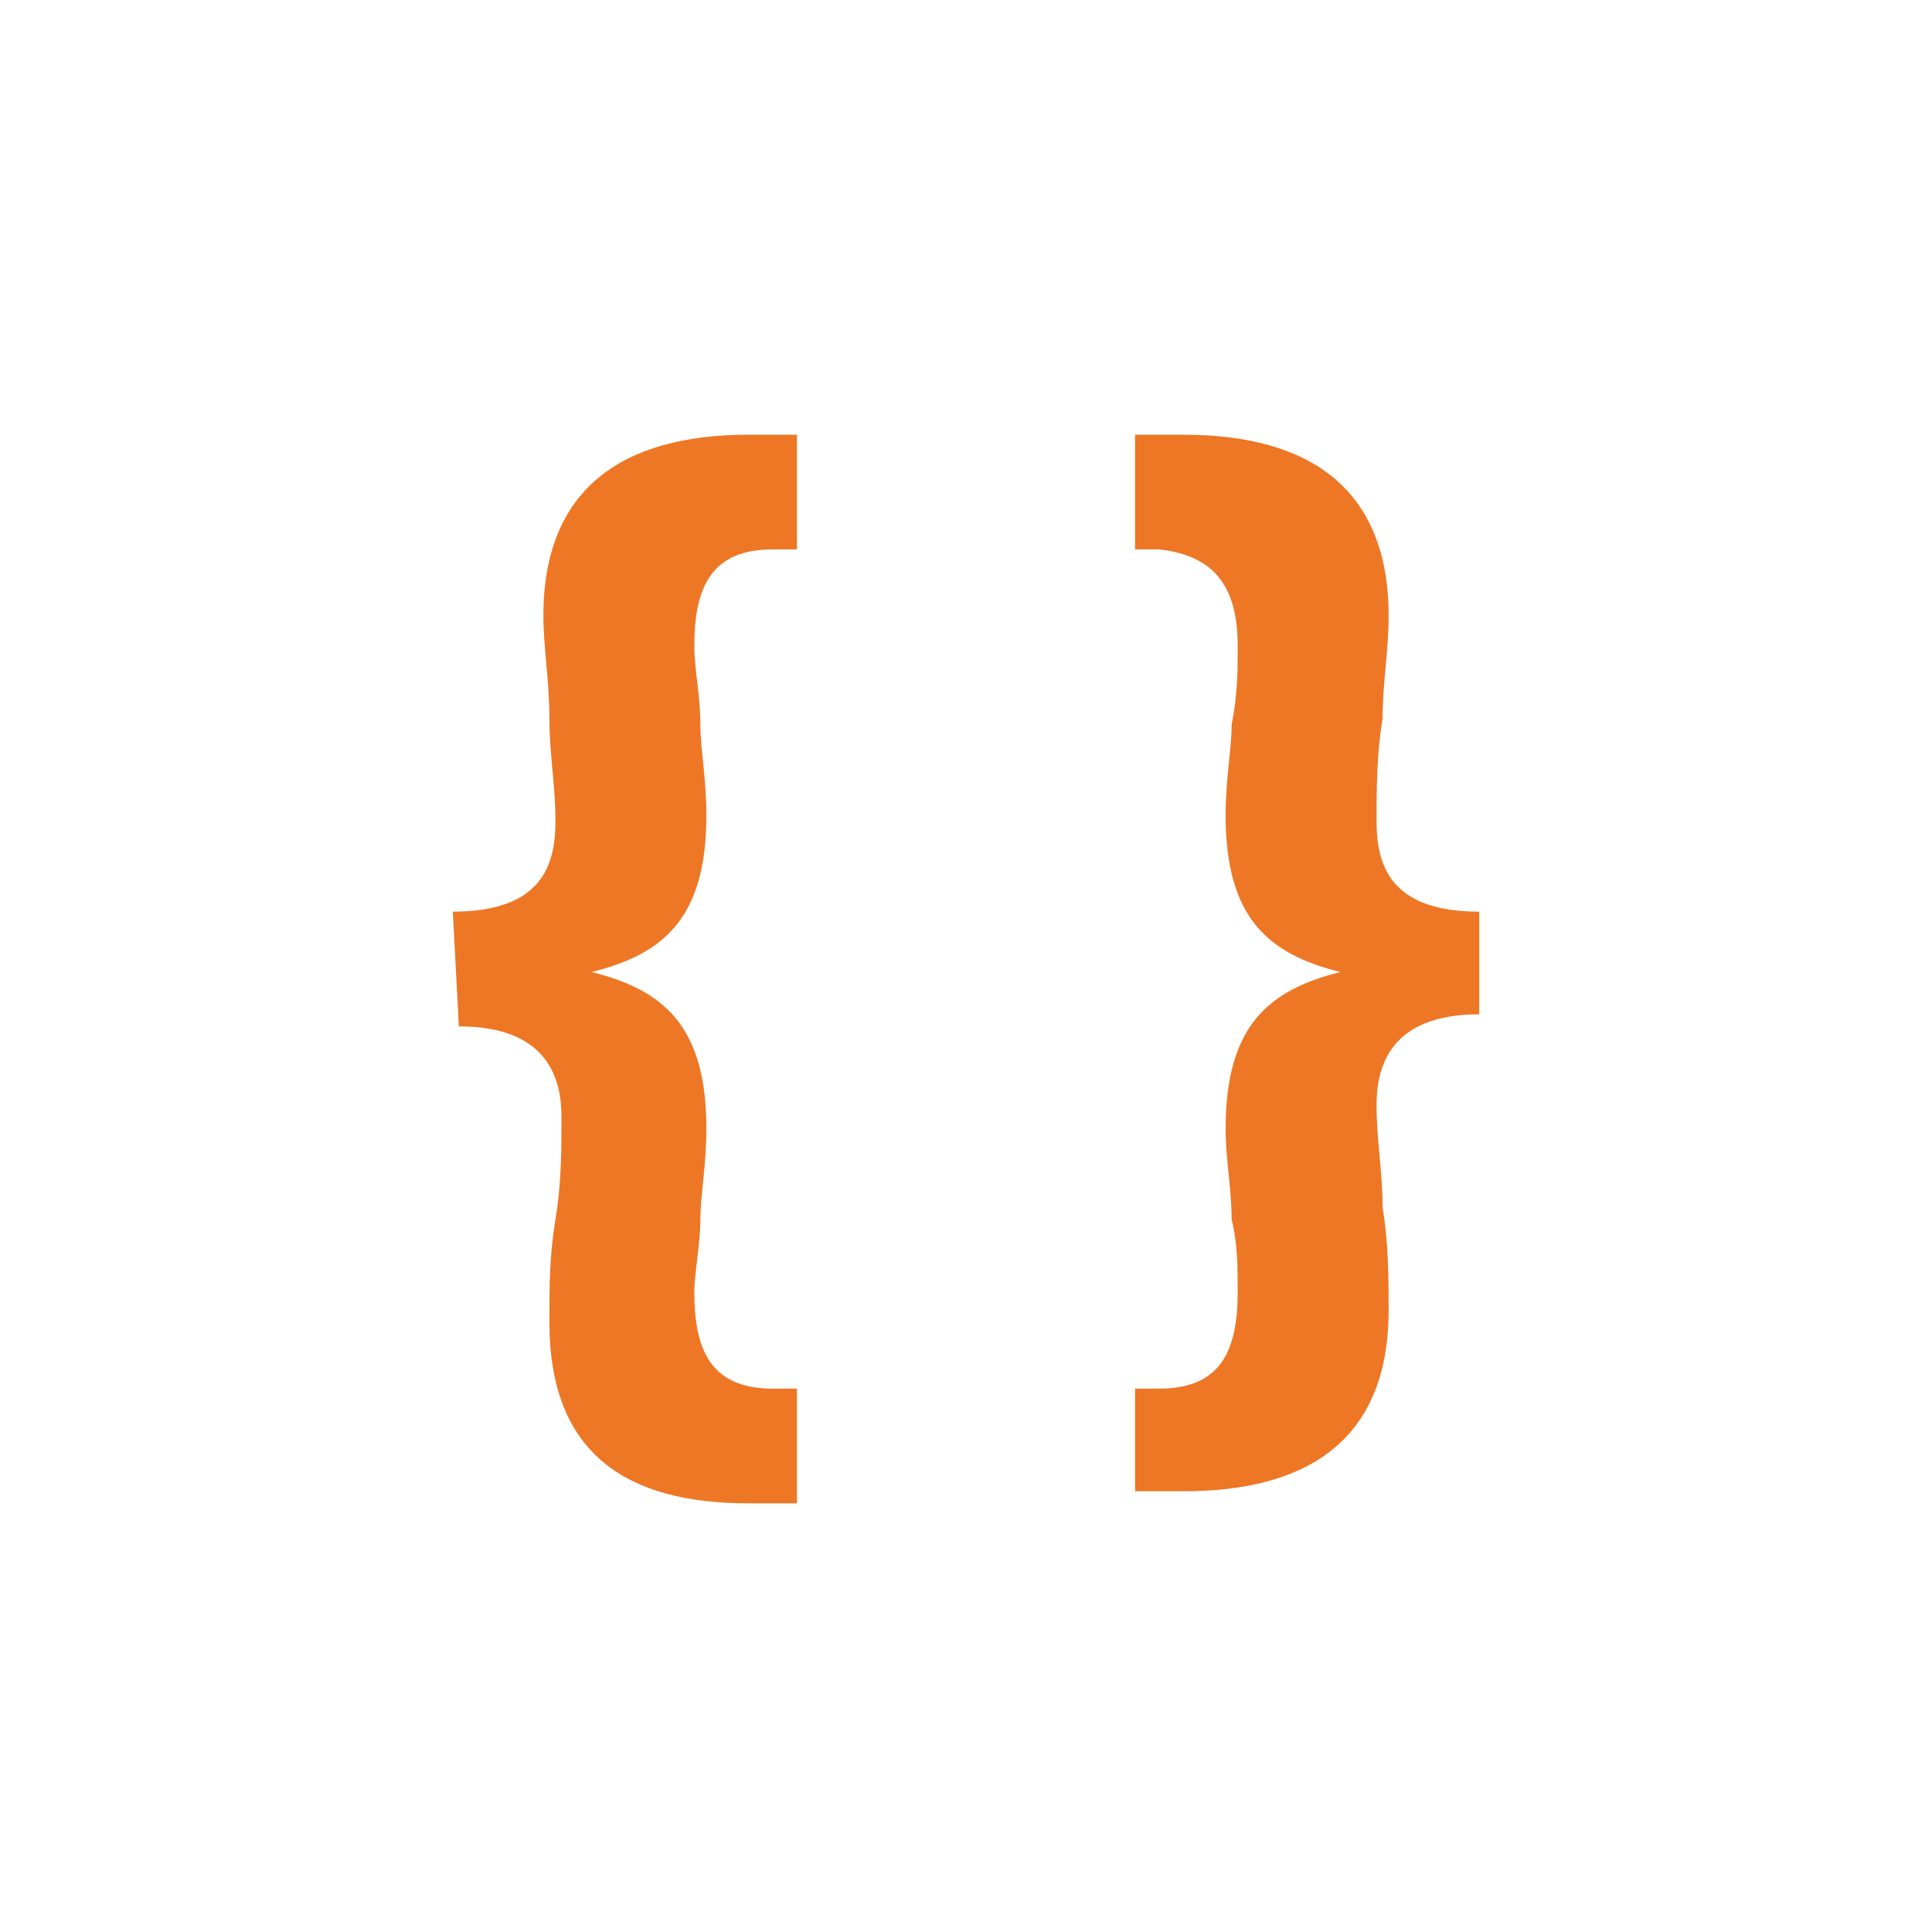
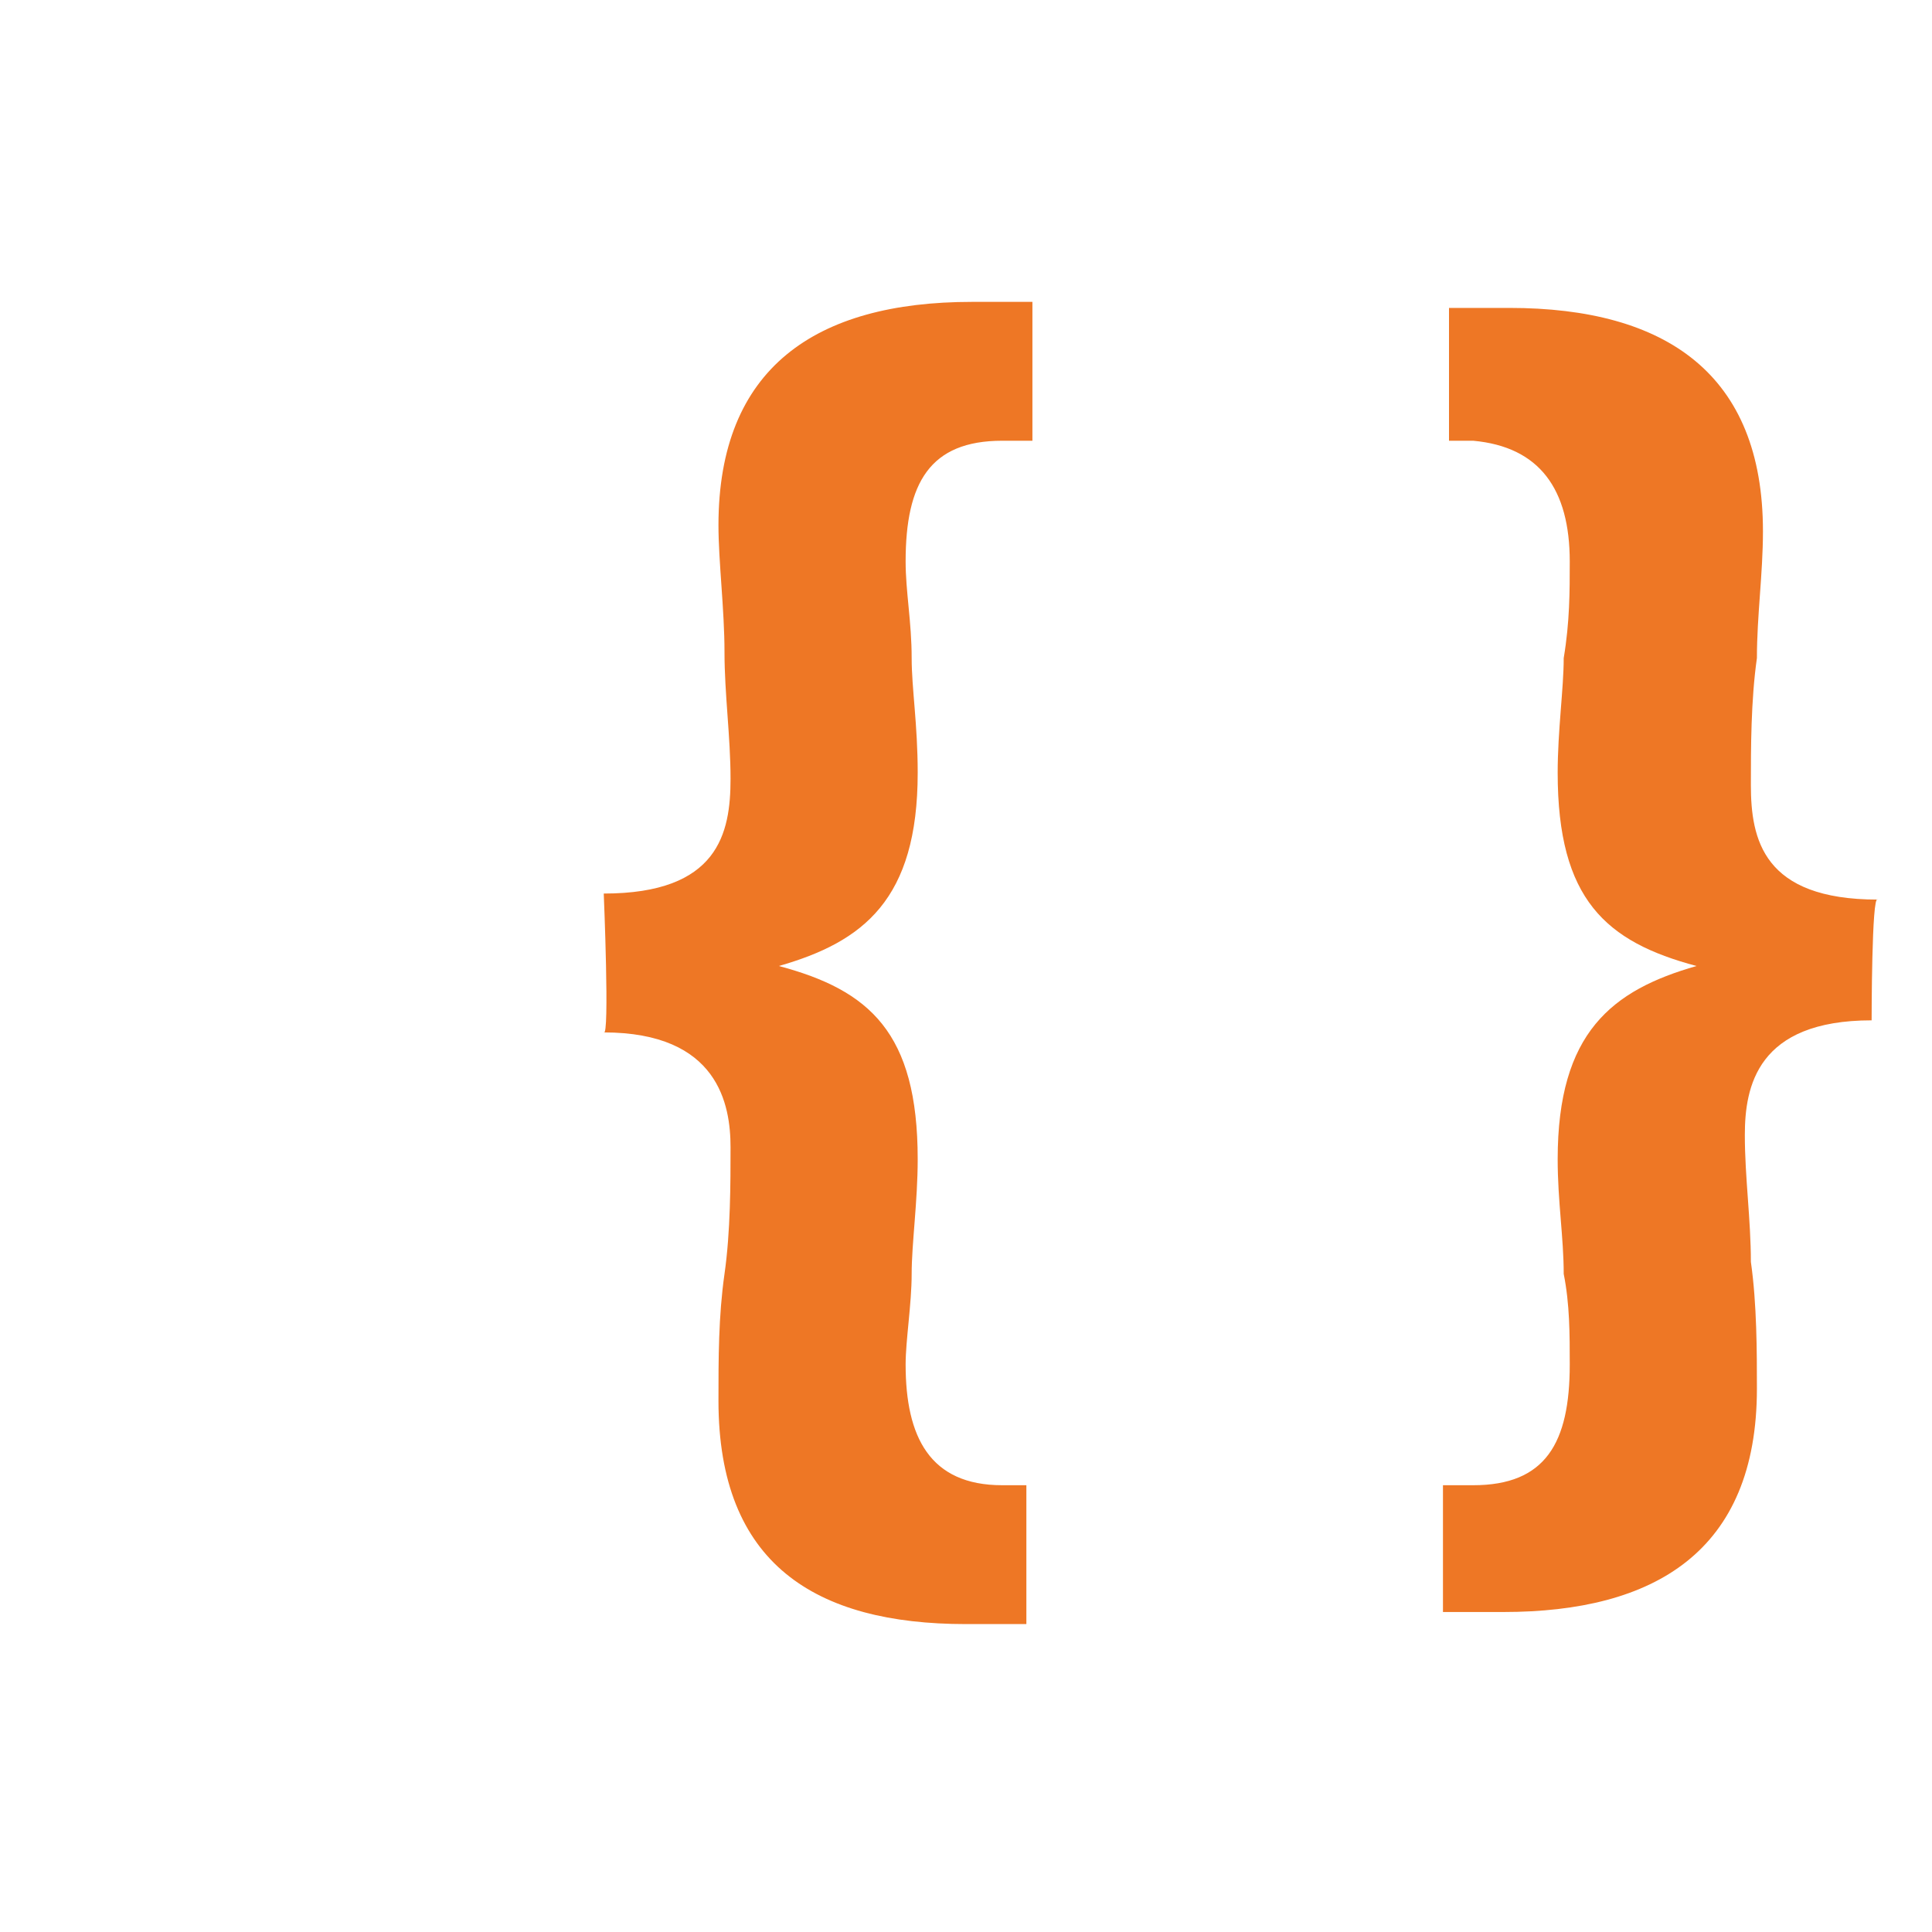
- <svg xmlns="http://www.w3.org/2000/svg" viewBox="0 0 32 32">
-   <path fill="#EE7725" d="M7.5 15.1c1.5 0 1.7-.8 1.7-1.5 0-.6-.1-1.1-.1-1.7S9 10.7 9 10.2c0-2.1 1.3-3 3.4-3h.8v1.9h-.4c-1 0-1.3.6-1.3 1.6 0 .4.1.8.1 1.3 0 .4.1.9.1 1.5 0 1.7-.7 2.3-1.9 2.6 1.2.3 1.9.9 1.9 2.6 0 .6-.1 1.1-.1 1.5 0 .4-.1.9-.1 1.2 0 1 .3 1.6 1.3 1.6h.4v1.9h-.8c-2 0-3.3-.8-3.3-3 0-.6 0-1.1.1-1.7.1-.6.1-1.2.1-1.7 0-.6-.2-1.5-1.7-1.5l-.1-1.9zm17 1.7c-1.5 0-1.7.9-1.7 1.5s.1 1.1.1 1.7c.1.6.1 1.2.1 1.7 0 2.2-1.4 3-3.4 3h-.8V23h.4c1 0 1.3-.6 1.3-1.6 0-.4 0-.8-.1-1.2 0-.5-.1-1-.1-1.5 0-1.7.7-2.3 1.9-2.6-1.2-.3-1.9-.9-1.9-2.6 0-.6.1-1.1.1-1.5.1-.5.1-.9.1-1.3 0-1-.4-1.5-1.3-1.6h-.4V7.2h.8c2.1 0 3.4.9 3.4 3 0 .6-.1 1.1-.1 1.7-.1.6-.1 1.2-.1 1.7 0 .7.2 1.5 1.7 1.5v1.7z" />
+ <svg xmlns="http://www.w3.org/2000/svg" version="1.1" id="Layer_1" x="0px" y="0px" viewBox="0 0 32 32" style="enable-background:new 0 0 32 32;" xml:space="preserve">
+   <style type="text/css">
+ 	.st0{fill:#EE7725;}
+ </style>
+   <path class="st0" d="M10,14.8c1.9,0,2.1-1,2.1-1.9c0-0.7-0.1-1.4-0.1-2.1s-0.1-1.5-0.1-2.1c0-2.6,1.6-3.7,4.2-3.7h1v2.3h-0.5  c-1.2,0-1.6,0.7-1.6,2c0,0.5,0.1,1,0.1,1.6c0,0.5,0.1,1.1,0.1,1.9c0,2.1-0.9,2.8-2.3,3.2c1.5,0.4,2.3,1.1,2.3,3.2  c0,0.7-0.1,1.4-0.1,1.9s-0.1,1.1-0.1,1.5c0,1.2,0.4,2,1.6,2H17v2.3h-1c-2.5,0-4.1-1-4.1-3.7c0-0.7,0-1.4,0.1-2.1  c0.1-0.7,0.1-1.5,0.1-2.1c0-0.7-0.2-1.9-2.1-1.9C10.1,17.2,10,14.8,10,14.8z M31,16.9c-1.9,0-2.1,1.1-2.1,1.9c0,0.7,0.1,1.4,0.1,2.1  c0.1,0.7,0.1,1.5,0.1,2.1c0,2.7-1.7,3.7-4.2,3.7h-1v-2.1h0.5c1.2,0,1.6-0.7,1.6-2c0-0.5,0-1-0.1-1.5c0-0.6-0.1-1.2-0.1-1.9  c0-2.1,0.9-2.8,2.3-3.2c-1.5-0.4-2.3-1.1-2.3-3.2c0-0.7,0.1-1.4,0.1-1.9c0.1-0.6,0.1-1.1,0.1-1.6c0-1.2-0.5-1.9-1.6-2H24V5.1h1  c2.6,0,4.2,1.1,4.2,3.7c0,0.7-0.1,1.4-0.1,2.1c-0.1,0.7-0.1,1.5-0.1,2.1c0,0.9,0.2,1.9,2.1,1.9C31,14.8,31,16.9,31,16.9z" />
</svg>
